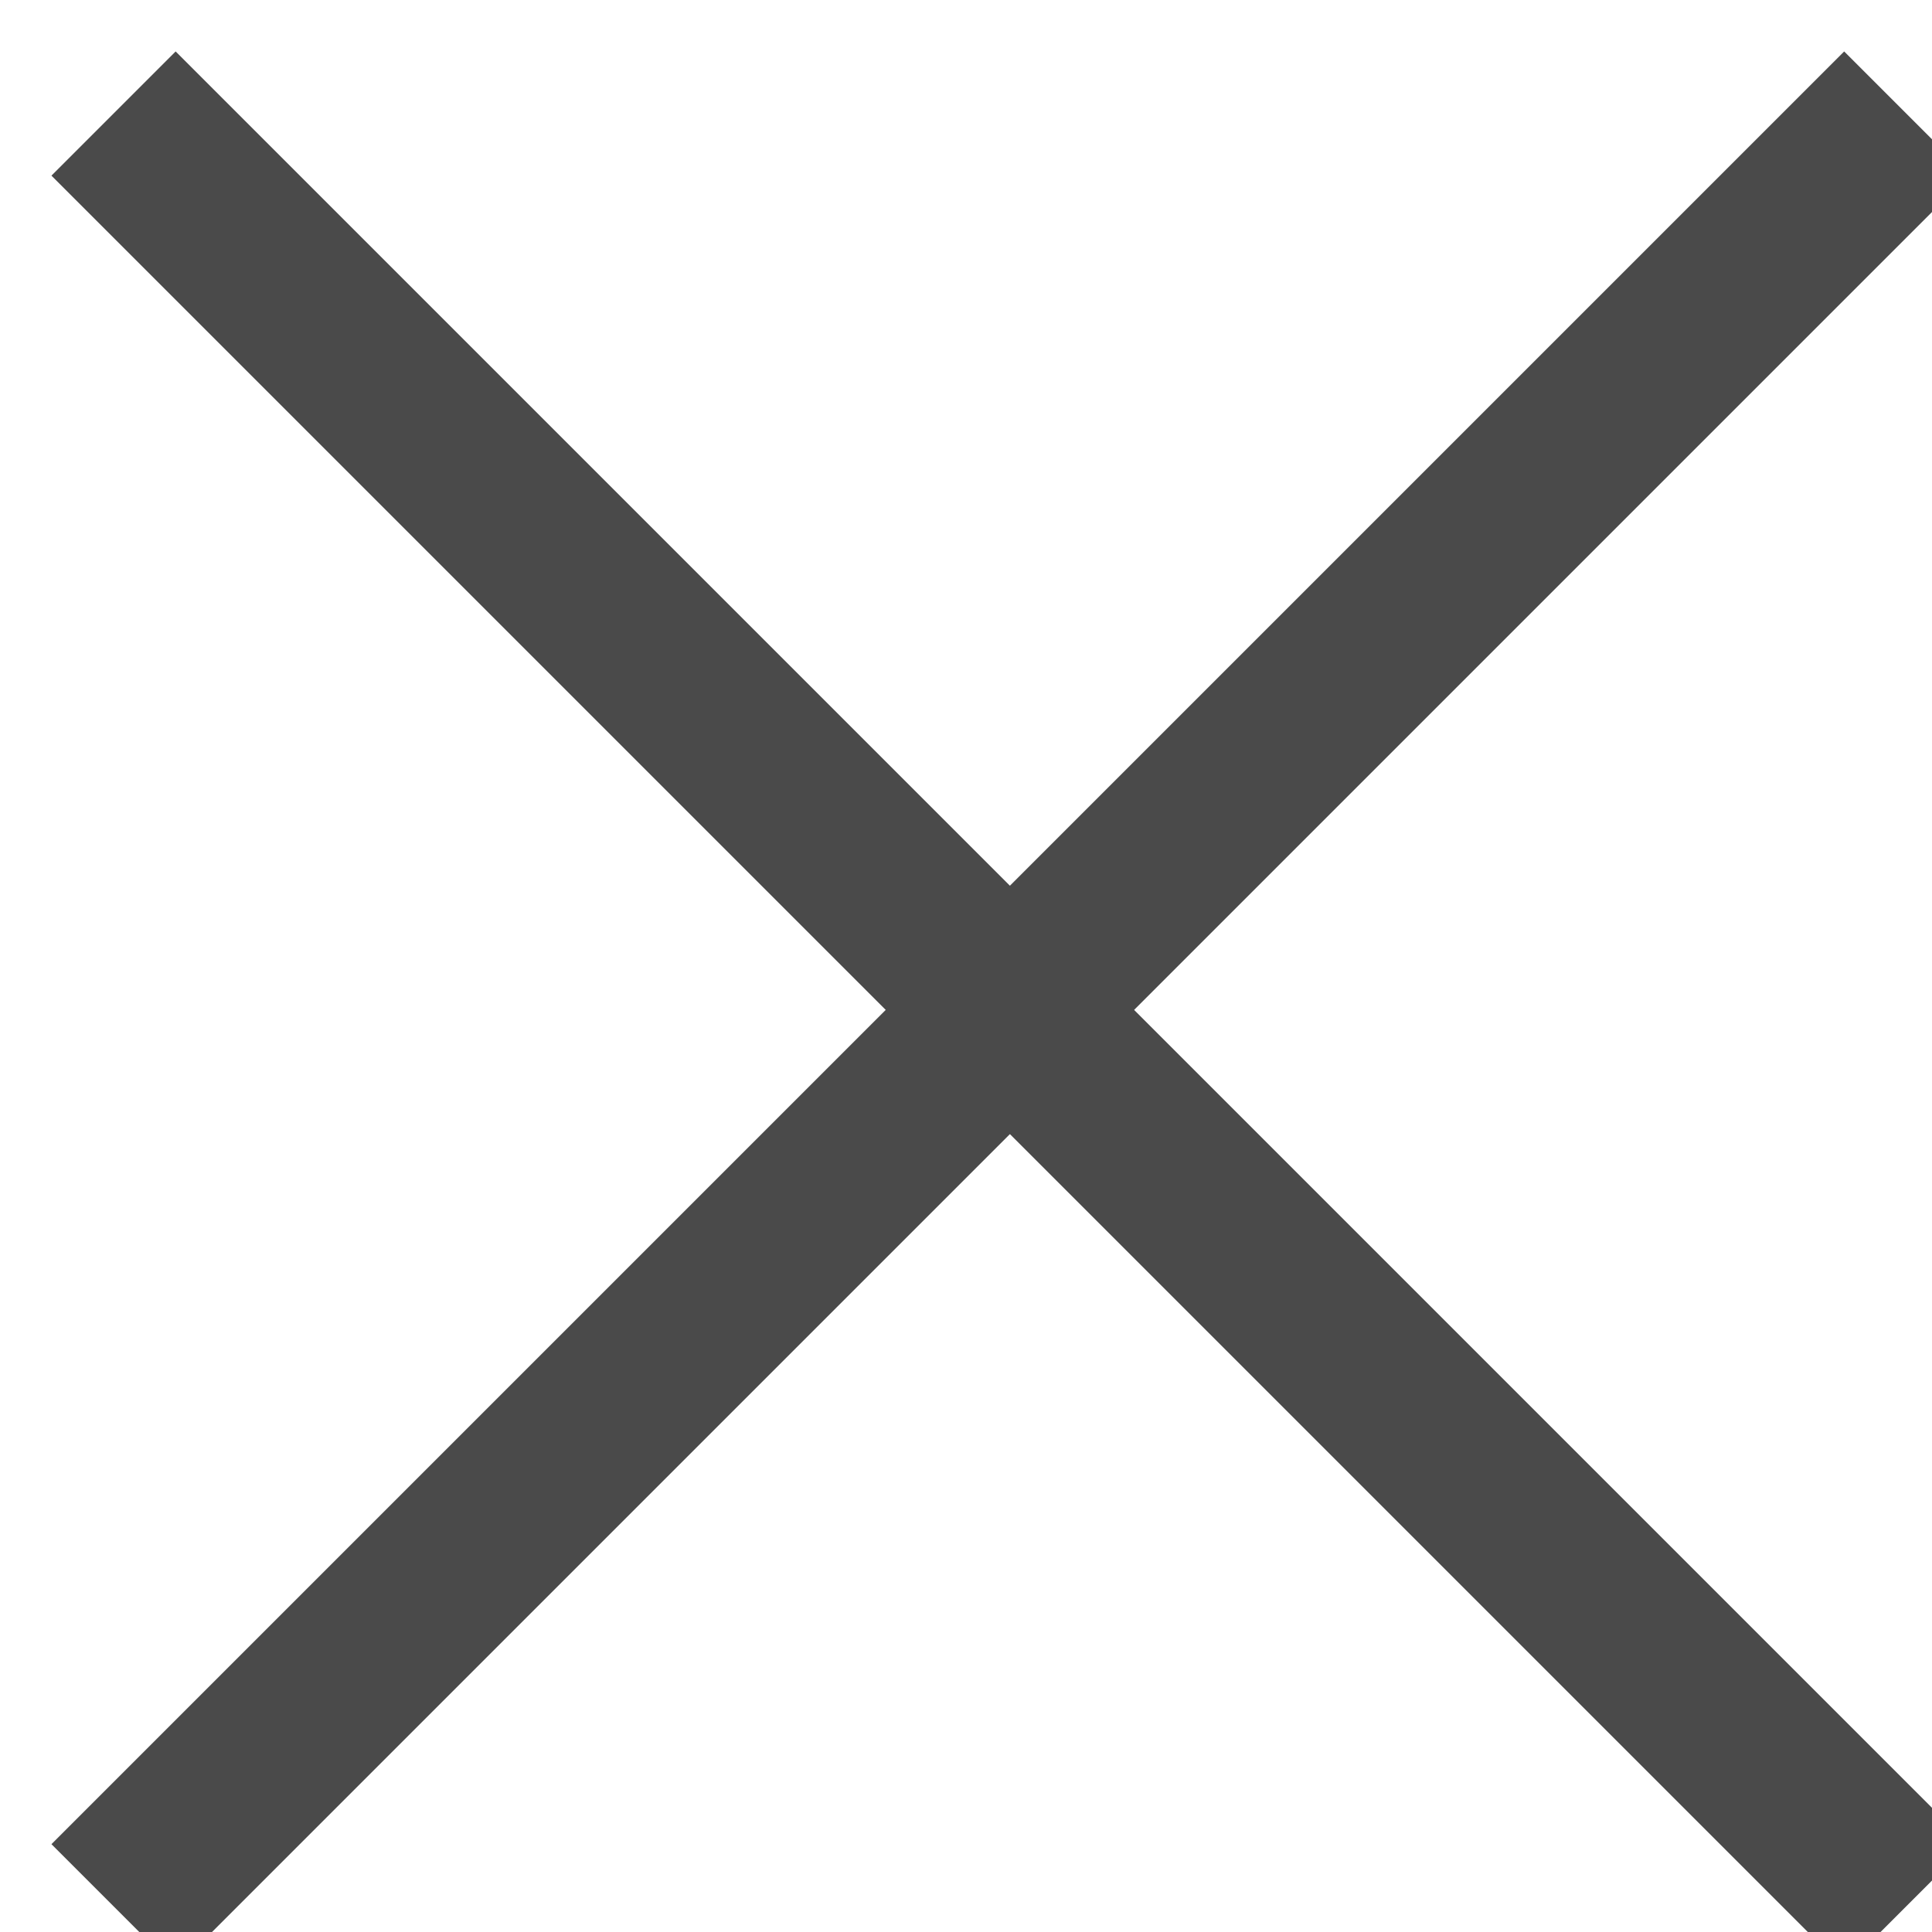
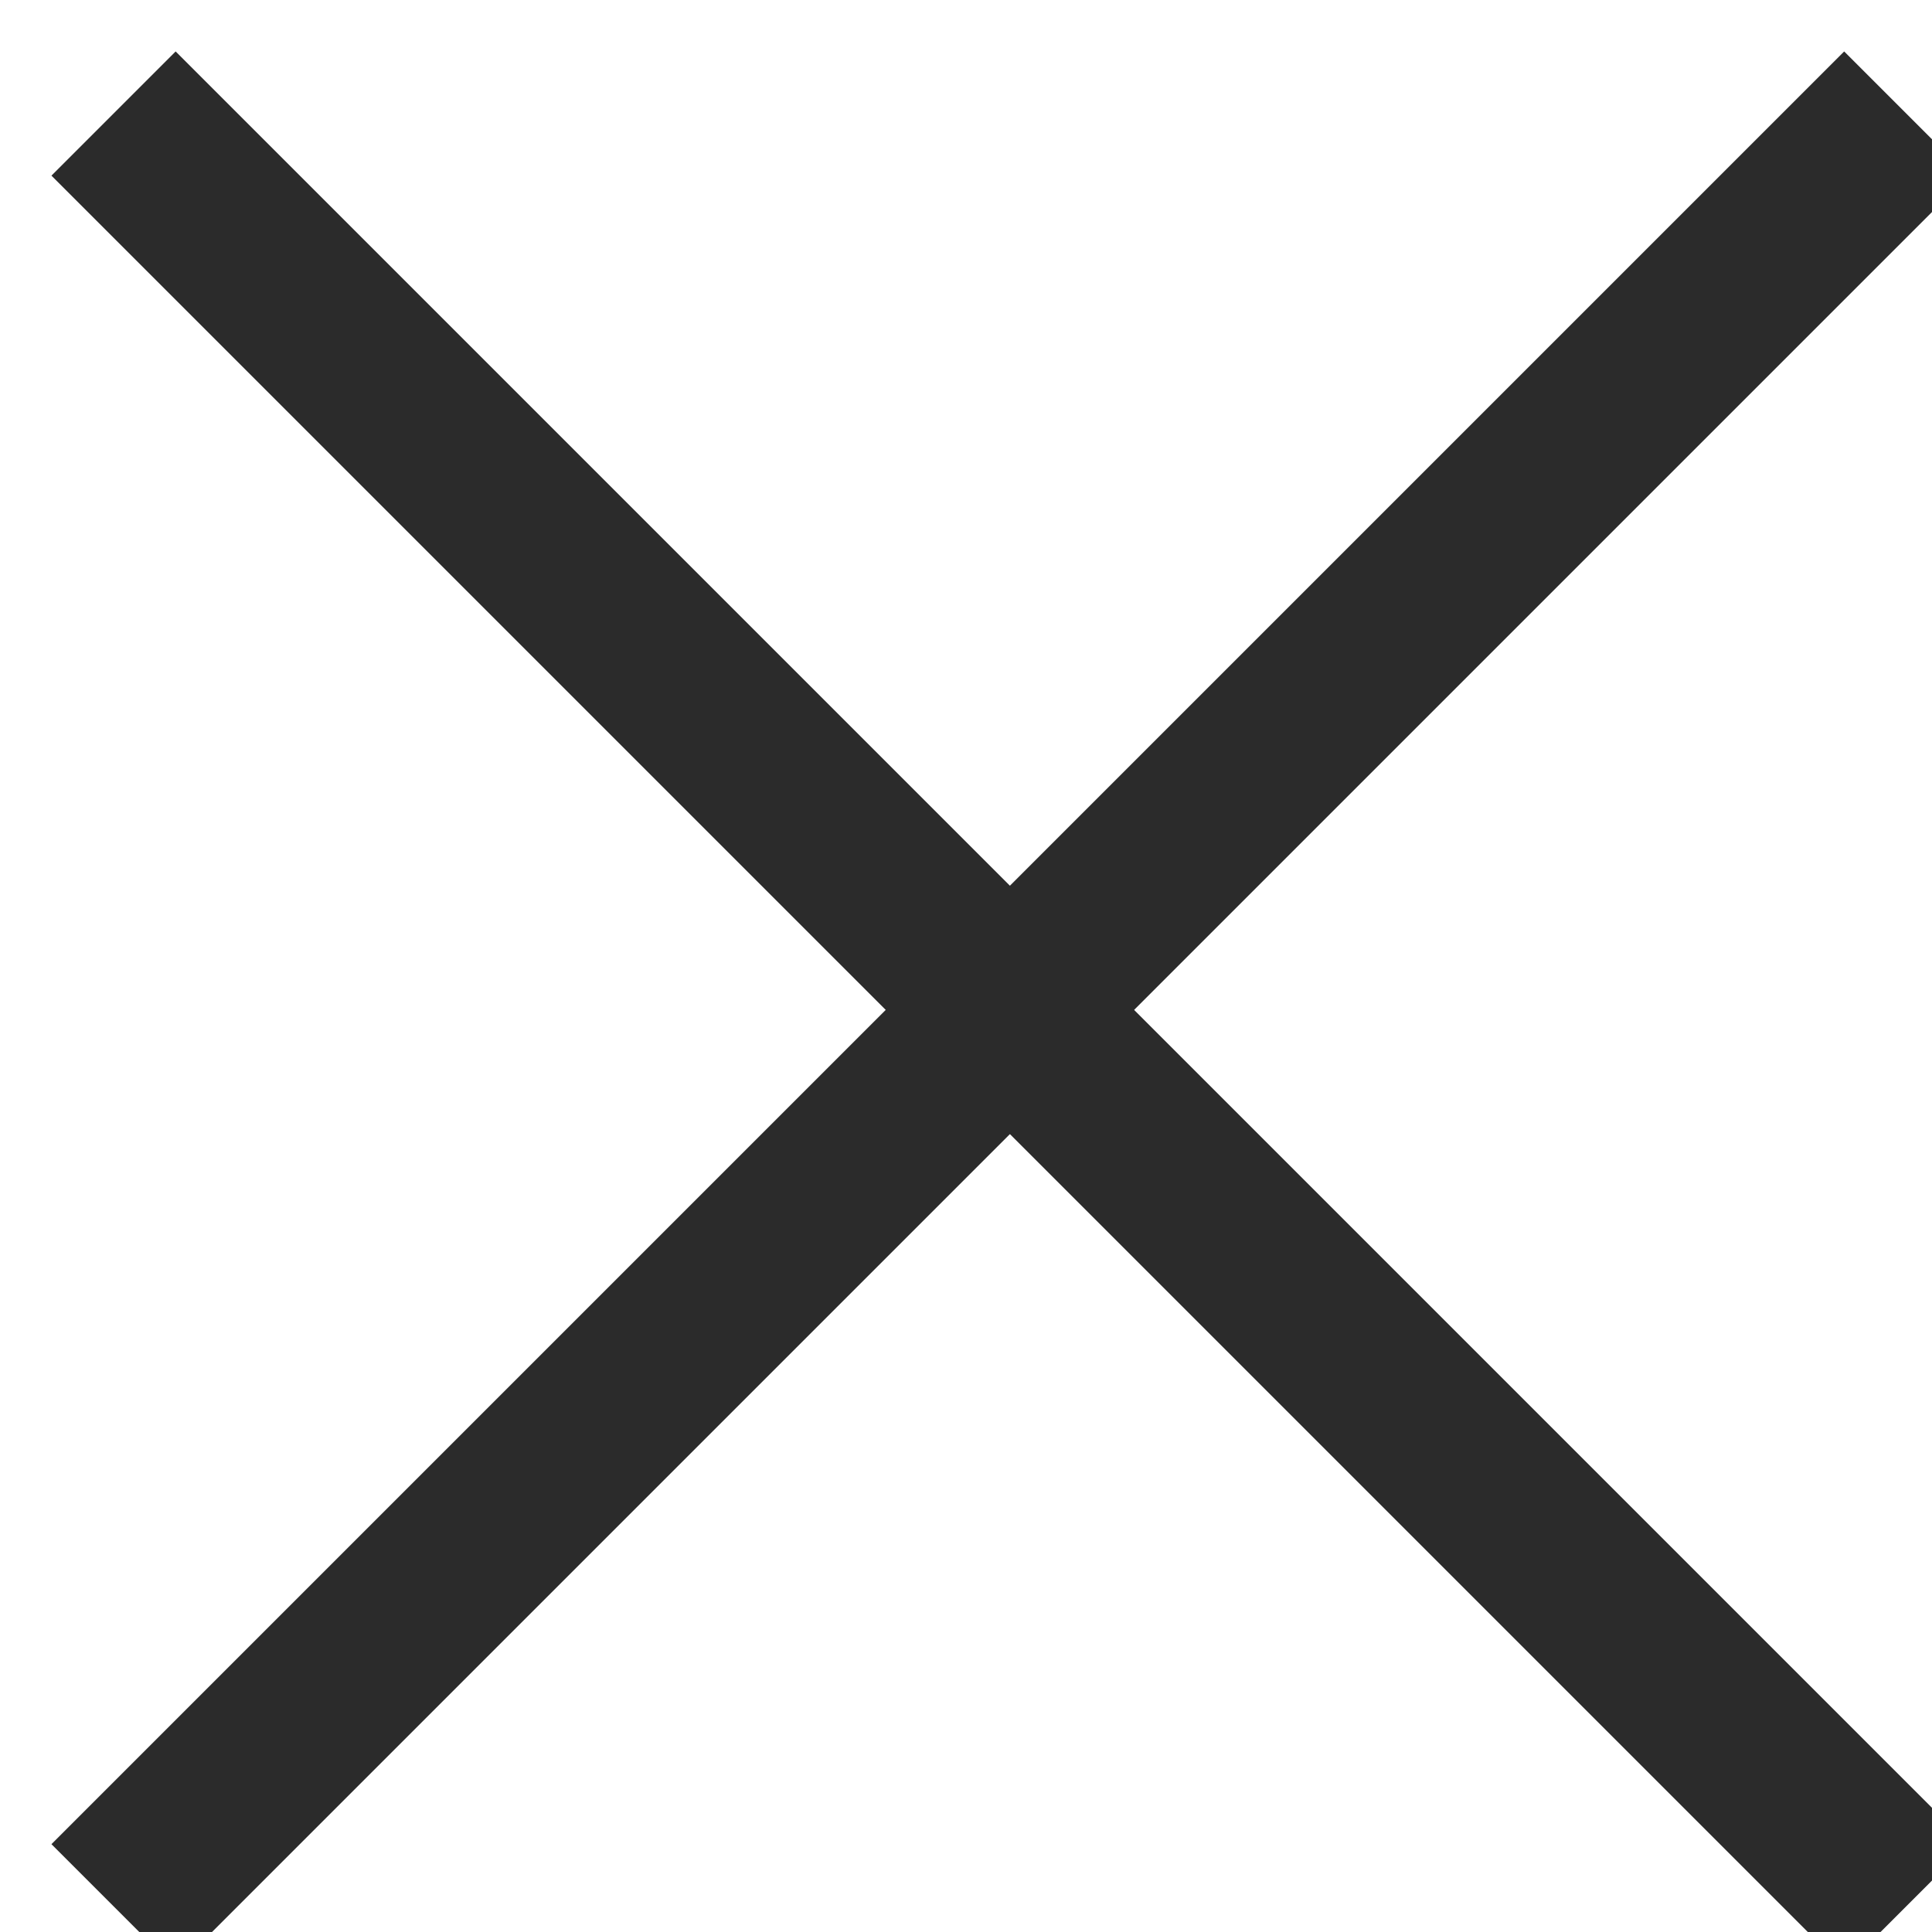
<svg xmlns="http://www.w3.org/2000/svg" width="22" height="22" viewBox="0 0 22 22" fill="none">
-   <path d="M21 2L2 21" stroke="#4A4A4A" stroke-width="2" stroke-linecap="square" stroke-linejoin="round" />
-   <path d="M2 2L21 21" stroke="#4A4A4A" stroke-width="2" stroke-linecap="square" stroke-linejoin="round" />
+   <path d="M21 2L2 21" stroke="#2B2B2B" stroke-width="2" stroke-linecap="square" stroke-linejoin="round" />
+   <path d="M2 2L21 21" stroke="#2B2B2B" stroke-width="2" stroke-linecap="square" stroke-linejoin="round" />
</svg>
